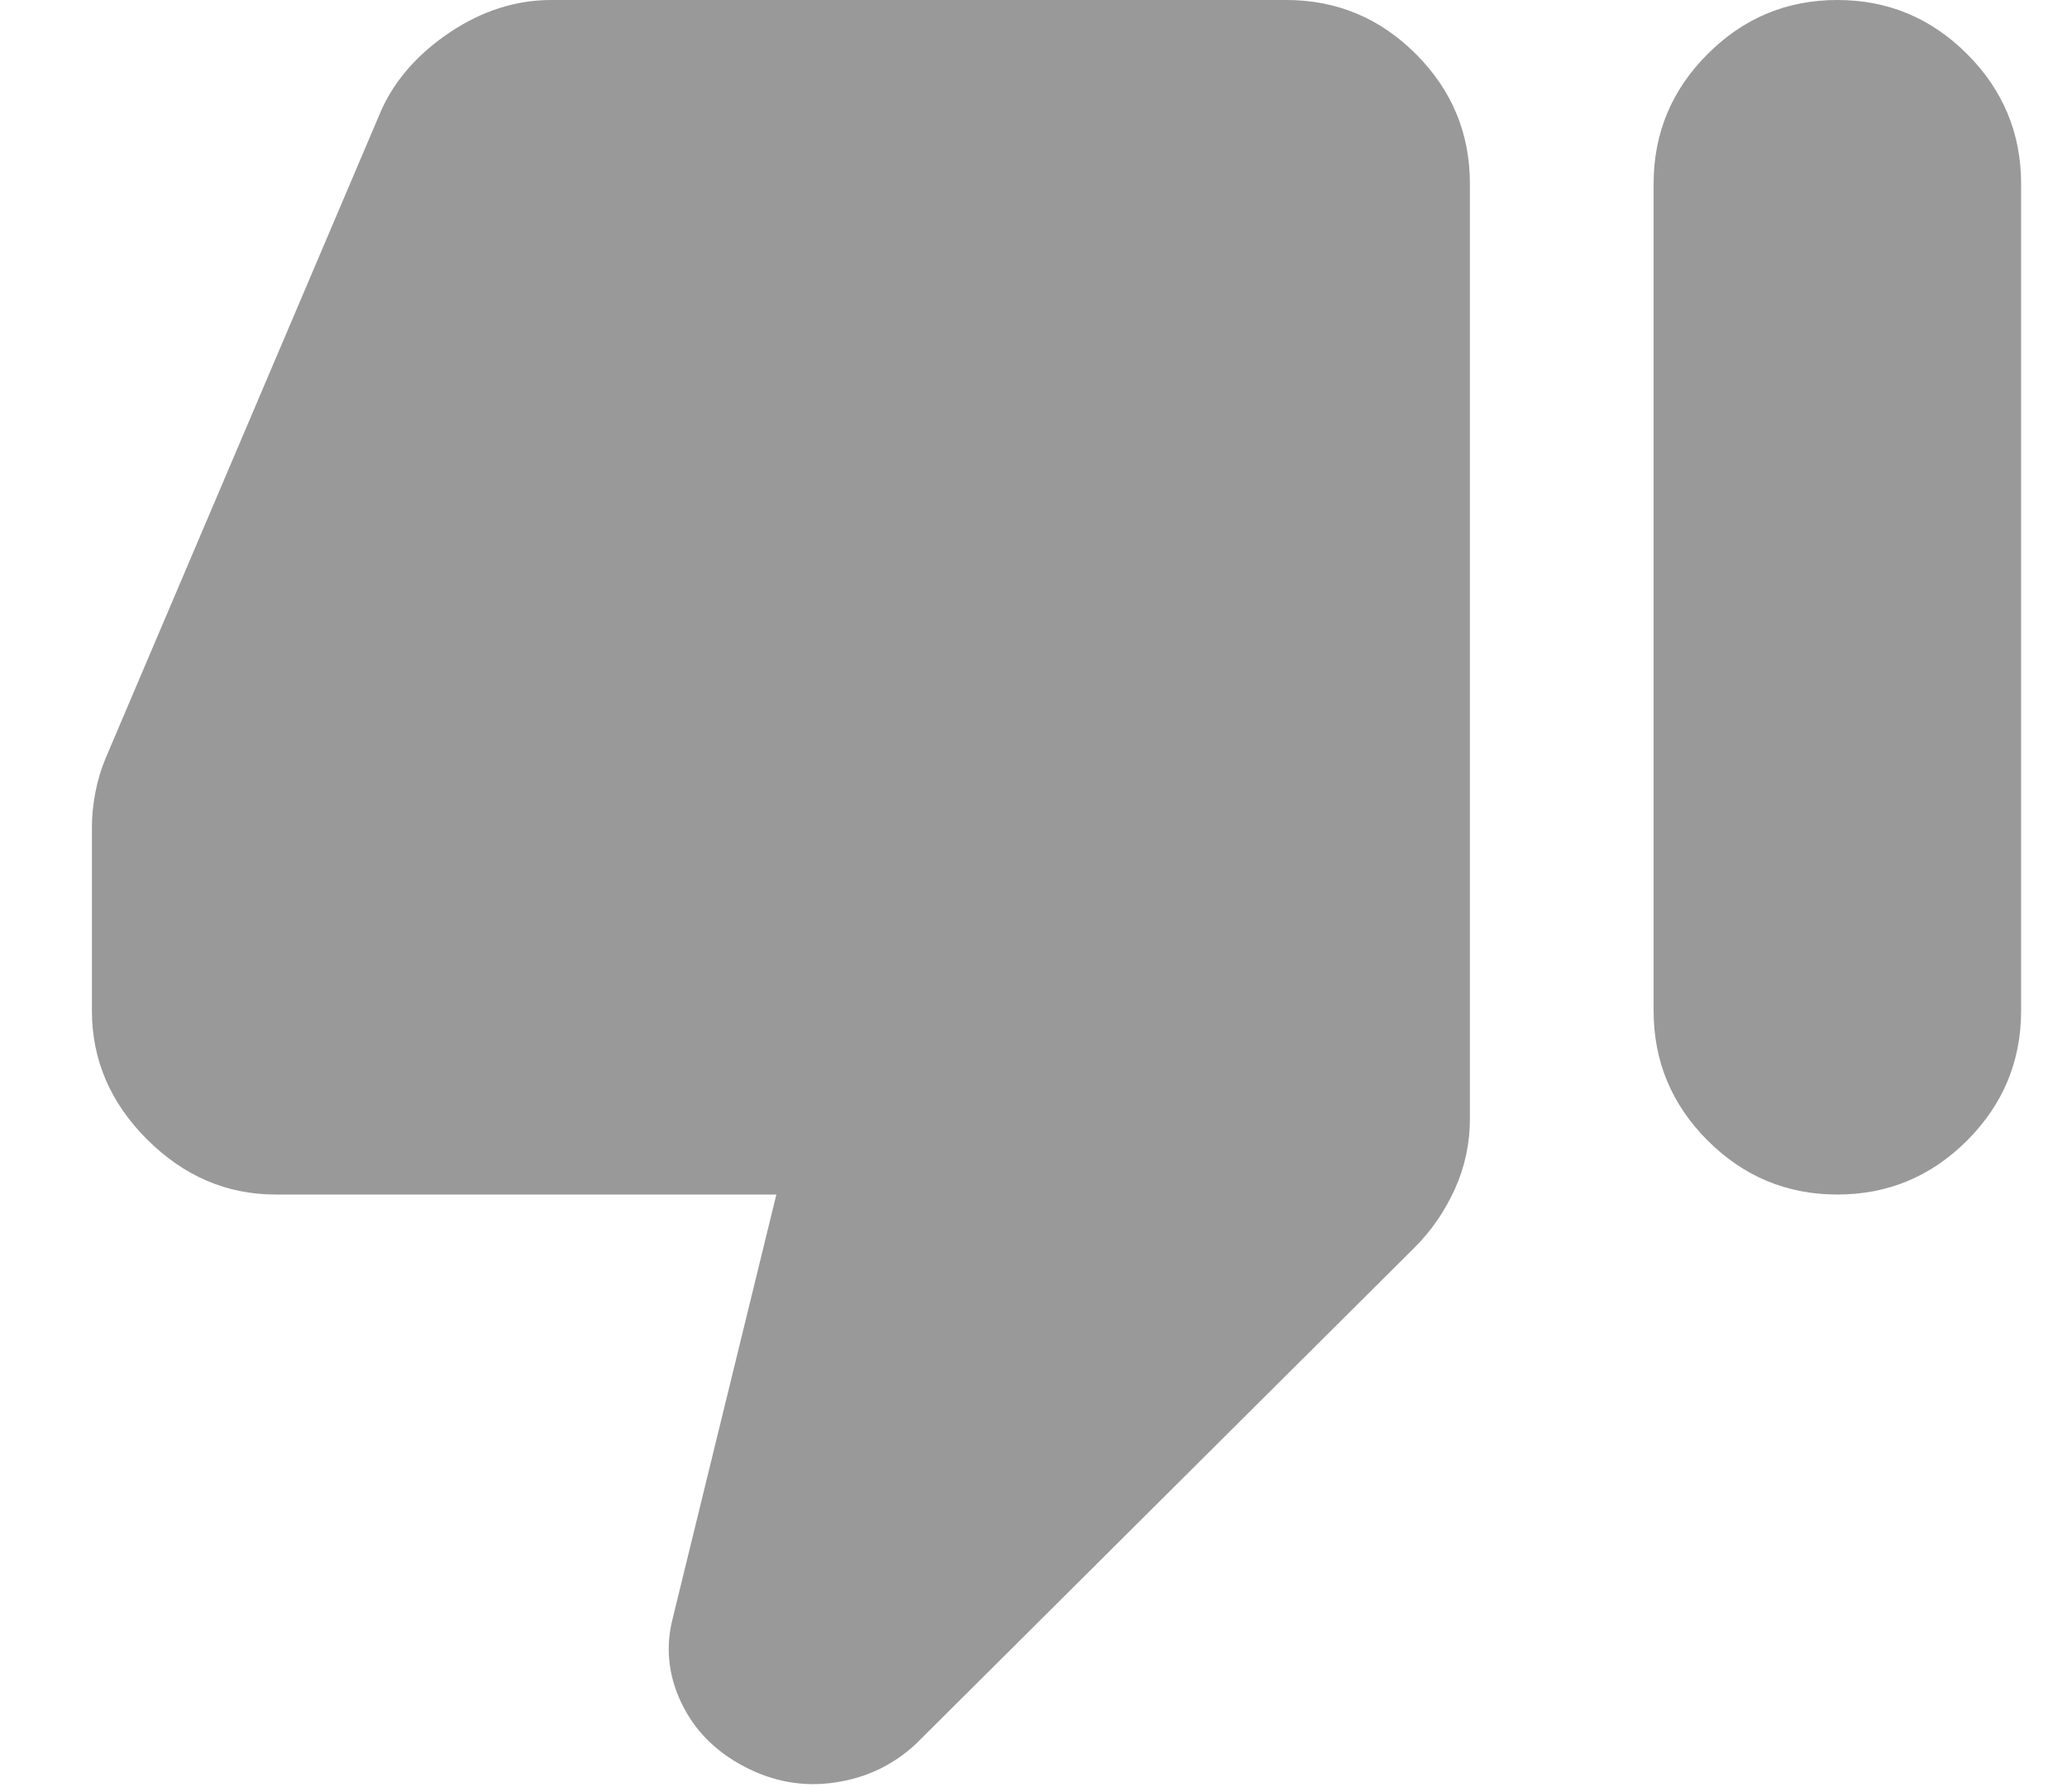
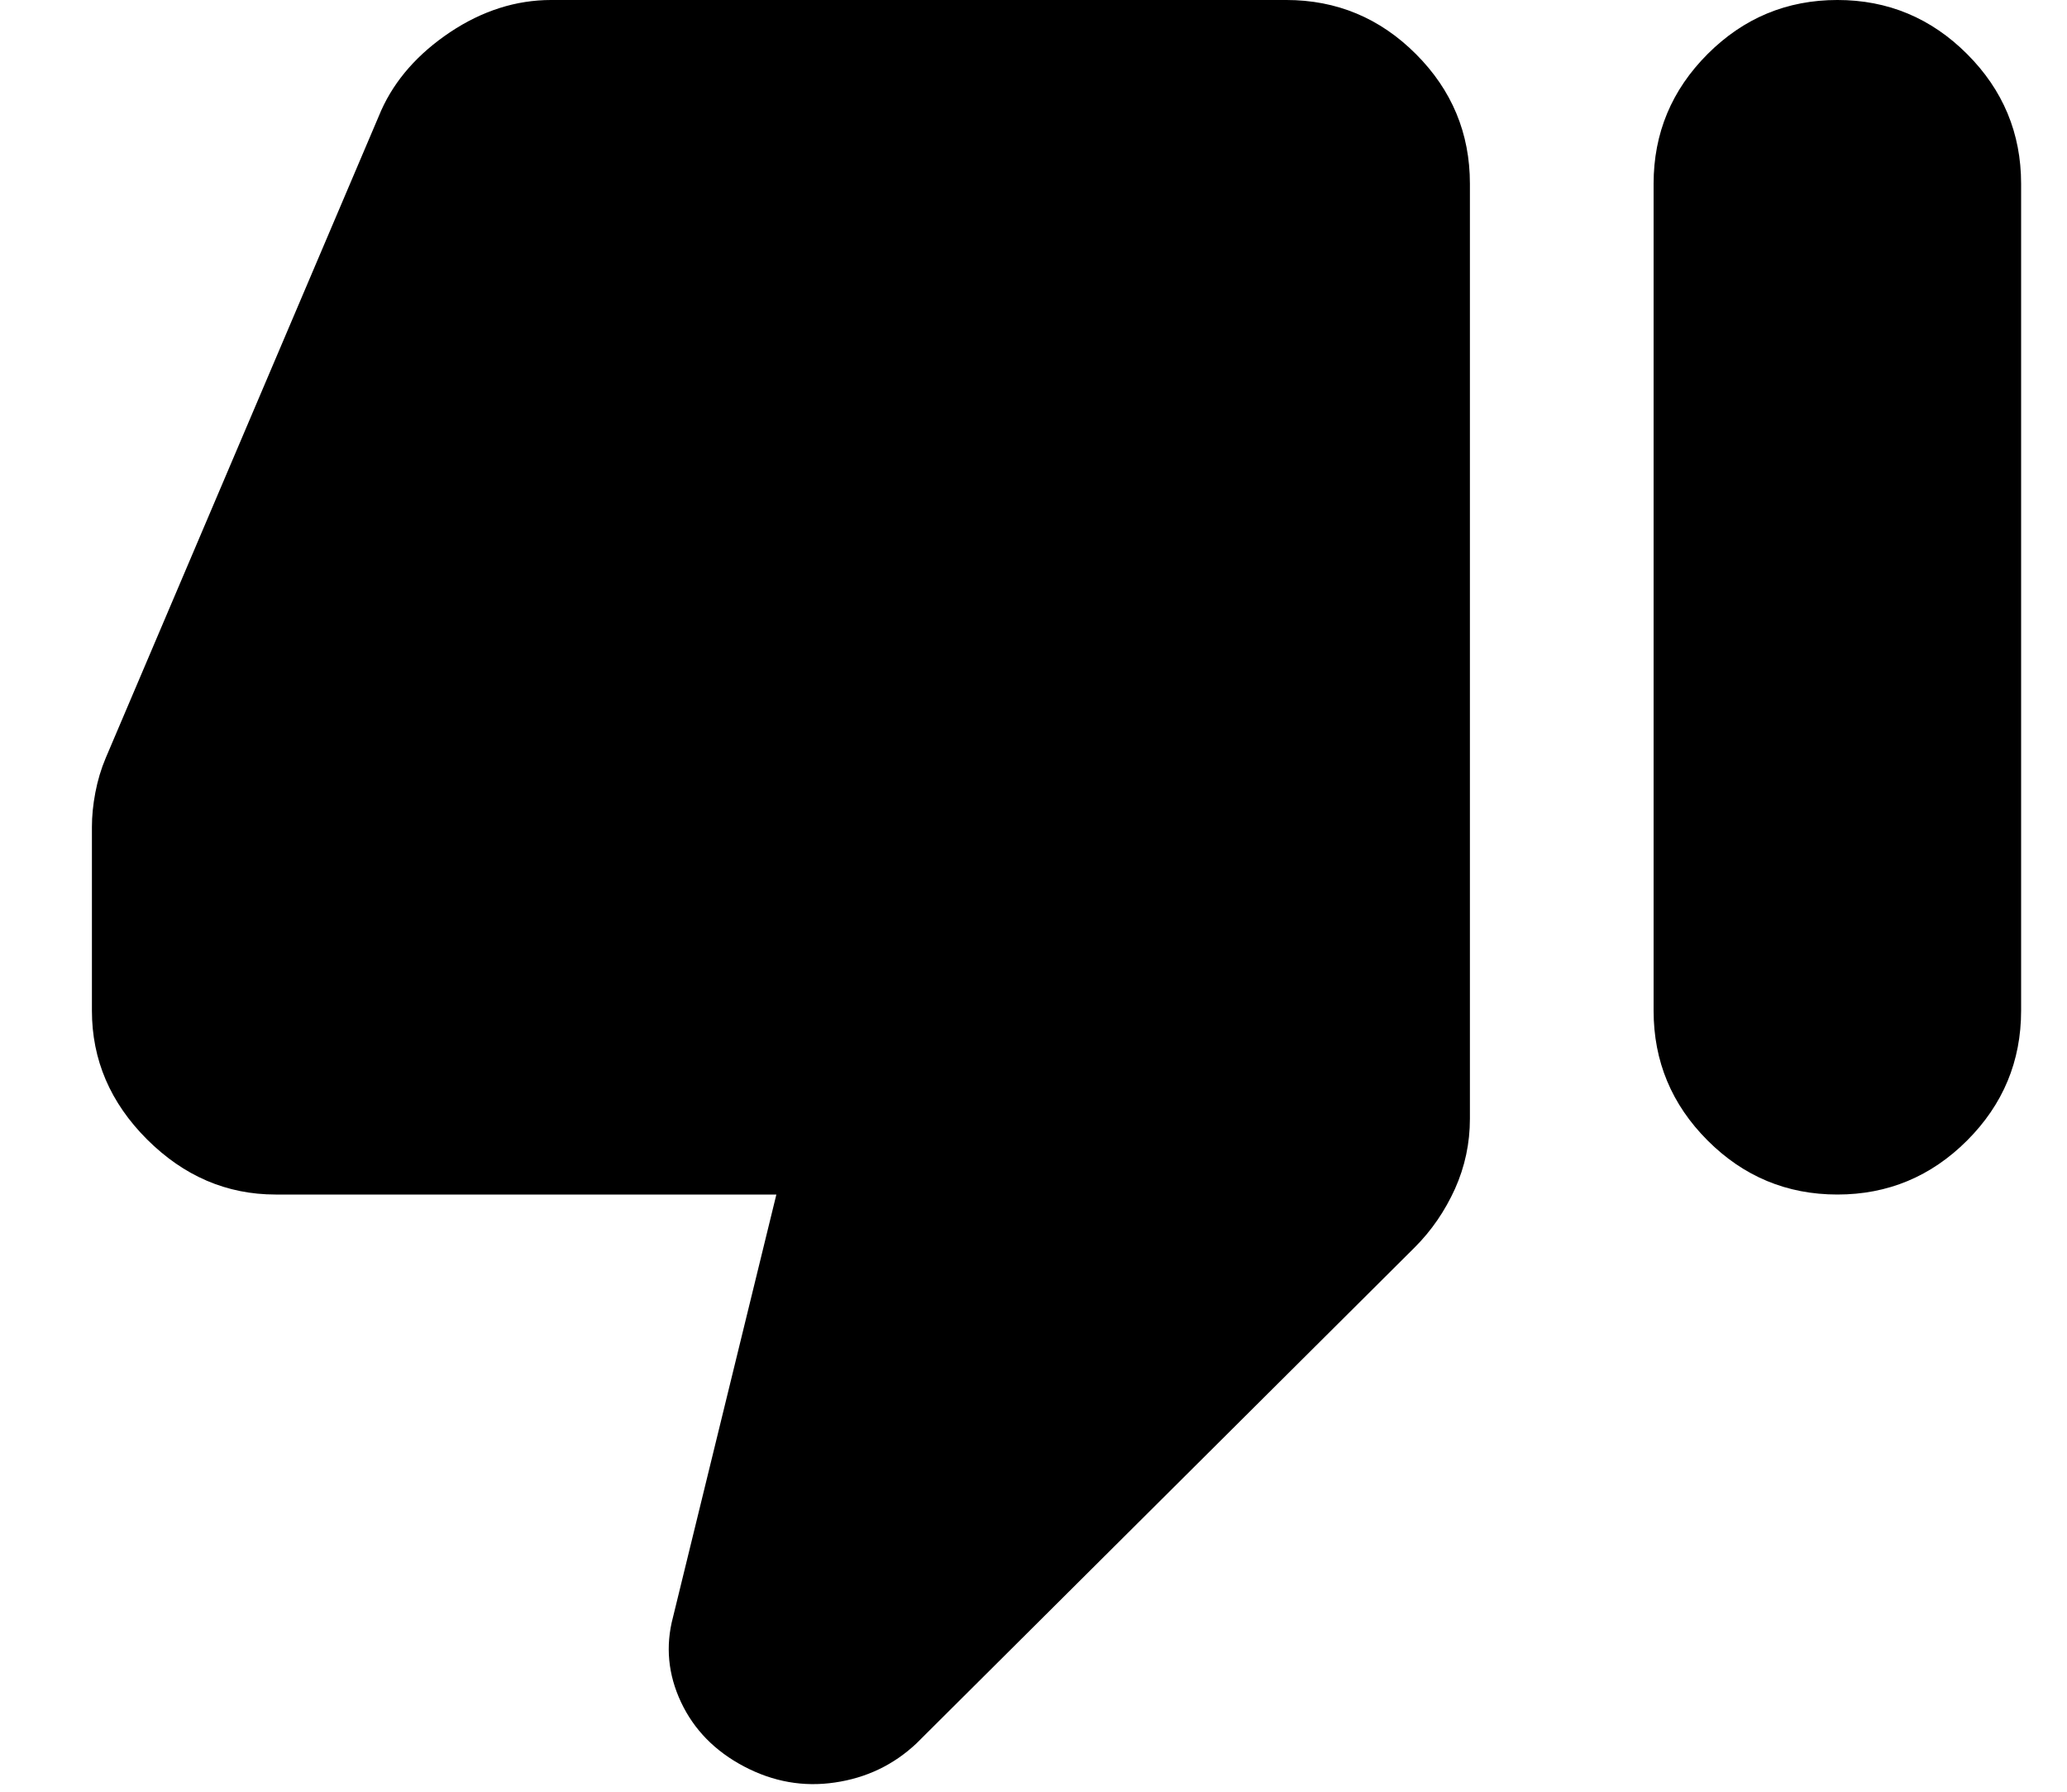
<svg xmlns="http://www.w3.org/2000/svg" width="15" height="13" viewBox="0 0 15 13" fill="none">
-   <path d="M2 8.667C1.645 8.667 1.334 8.533 1.067 8.267C0.8 8 0.667 7.689 0.667 7.333L0.667 6C0.667 5.922 0.675 5.839 0.692 5.75C0.709 5.661 0.734 5.578 0.767 5.5L2.767 0.8C2.867 0.578 3.034 0.389 3.267 0.233C3.5 0.078 3.745 -4.76849e-05 4 -4.76626e-05L9.334 -4.71963e-05C9.7 -4.71642e-05 10.014 0.131 10.275 0.392C10.536 0.653 10.667 0.967 10.667 1.333L10.667 8.117C10.667 8.294 10.631 8.464 10.559 8.625C10.486 8.786 10.389 8.928 10.267 9.05L6.65 12.65C6.484 12.806 6.286 12.9 6.059 12.933C5.831 12.967 5.611 12.928 5.4 12.817C5.189 12.706 5.036 12.55 4.942 12.35C4.848 12.15 4.828 11.944 4.884 11.733L5.634 8.667L2 8.667ZM13.334 -4.68466e-05C13.7 -4.68146e-05 14.014 0.131 14.275 0.392C14.536 0.653 14.667 0.967 14.667 1.333L14.667 7.333C14.667 7.7 14.536 8.014 14.275 8.275C14.014 8.536 13.7 8.667 13.334 8.667C12.967 8.667 12.653 8.536 12.392 8.275C12.131 8.014 12 7.7 12 7.333L12 1.333C12 0.967 12.131 0.653 12.392 0.392C12.653 0.131 12.967 -4.68787e-05 13.334 -4.68466e-05Z" fill="#999999" />
+   <path d="M2 8.667C1.645 8.667 1.334 8.533 1.067 8.267C0.8 8 0.667 7.689 0.667 7.333L0.667 6C0.667 5.922 0.675 5.839 0.692 5.75C0.709 5.661 0.734 5.578 0.767 5.5L2.767 0.8C2.867 0.578 3.034 0.389 3.267 0.233C3.5 0.078 3.745 -4.76849e-05 4 -4.76626e-05L9.334 -4.71963e-05C9.7 -4.71642e-05 10.014 0.131 10.275 0.392C10.536 0.653 10.667 0.967 10.667 1.333L10.667 8.117C10.667 8.294 10.631 8.464 10.559 8.625C10.486 8.786 10.389 8.928 10.267 9.05L6.65 12.65C6.484 12.806 6.286 12.9 6.059 12.933C5.831 12.967 5.611 12.928 5.4 12.817C5.189 12.706 5.036 12.55 4.942 12.35C4.848 12.15 4.828 11.944 4.884 11.733L5.634 8.667L2 8.667ZM13.334 -4.68466e-05C13.7 -4.68146e-05 14.014 0.131 14.275 0.392C14.536 0.653 14.667 0.967 14.667 1.333L14.667 7.333C14.667 7.7 14.536 8.014 14.275 8.275C14.014 8.536 13.7 8.667 13.334 8.667C12.967 8.667 12.653 8.536 12.392 8.275C12.131 8.014 12 7.7 12 7.333L12 1.333C12 0.967 12.131 0.653 12.392 0.392C12.653 0.131 12.967 -4.68787e-05 13.334 -4.68466e-05Z" fill="currentColor" />
</svg>
